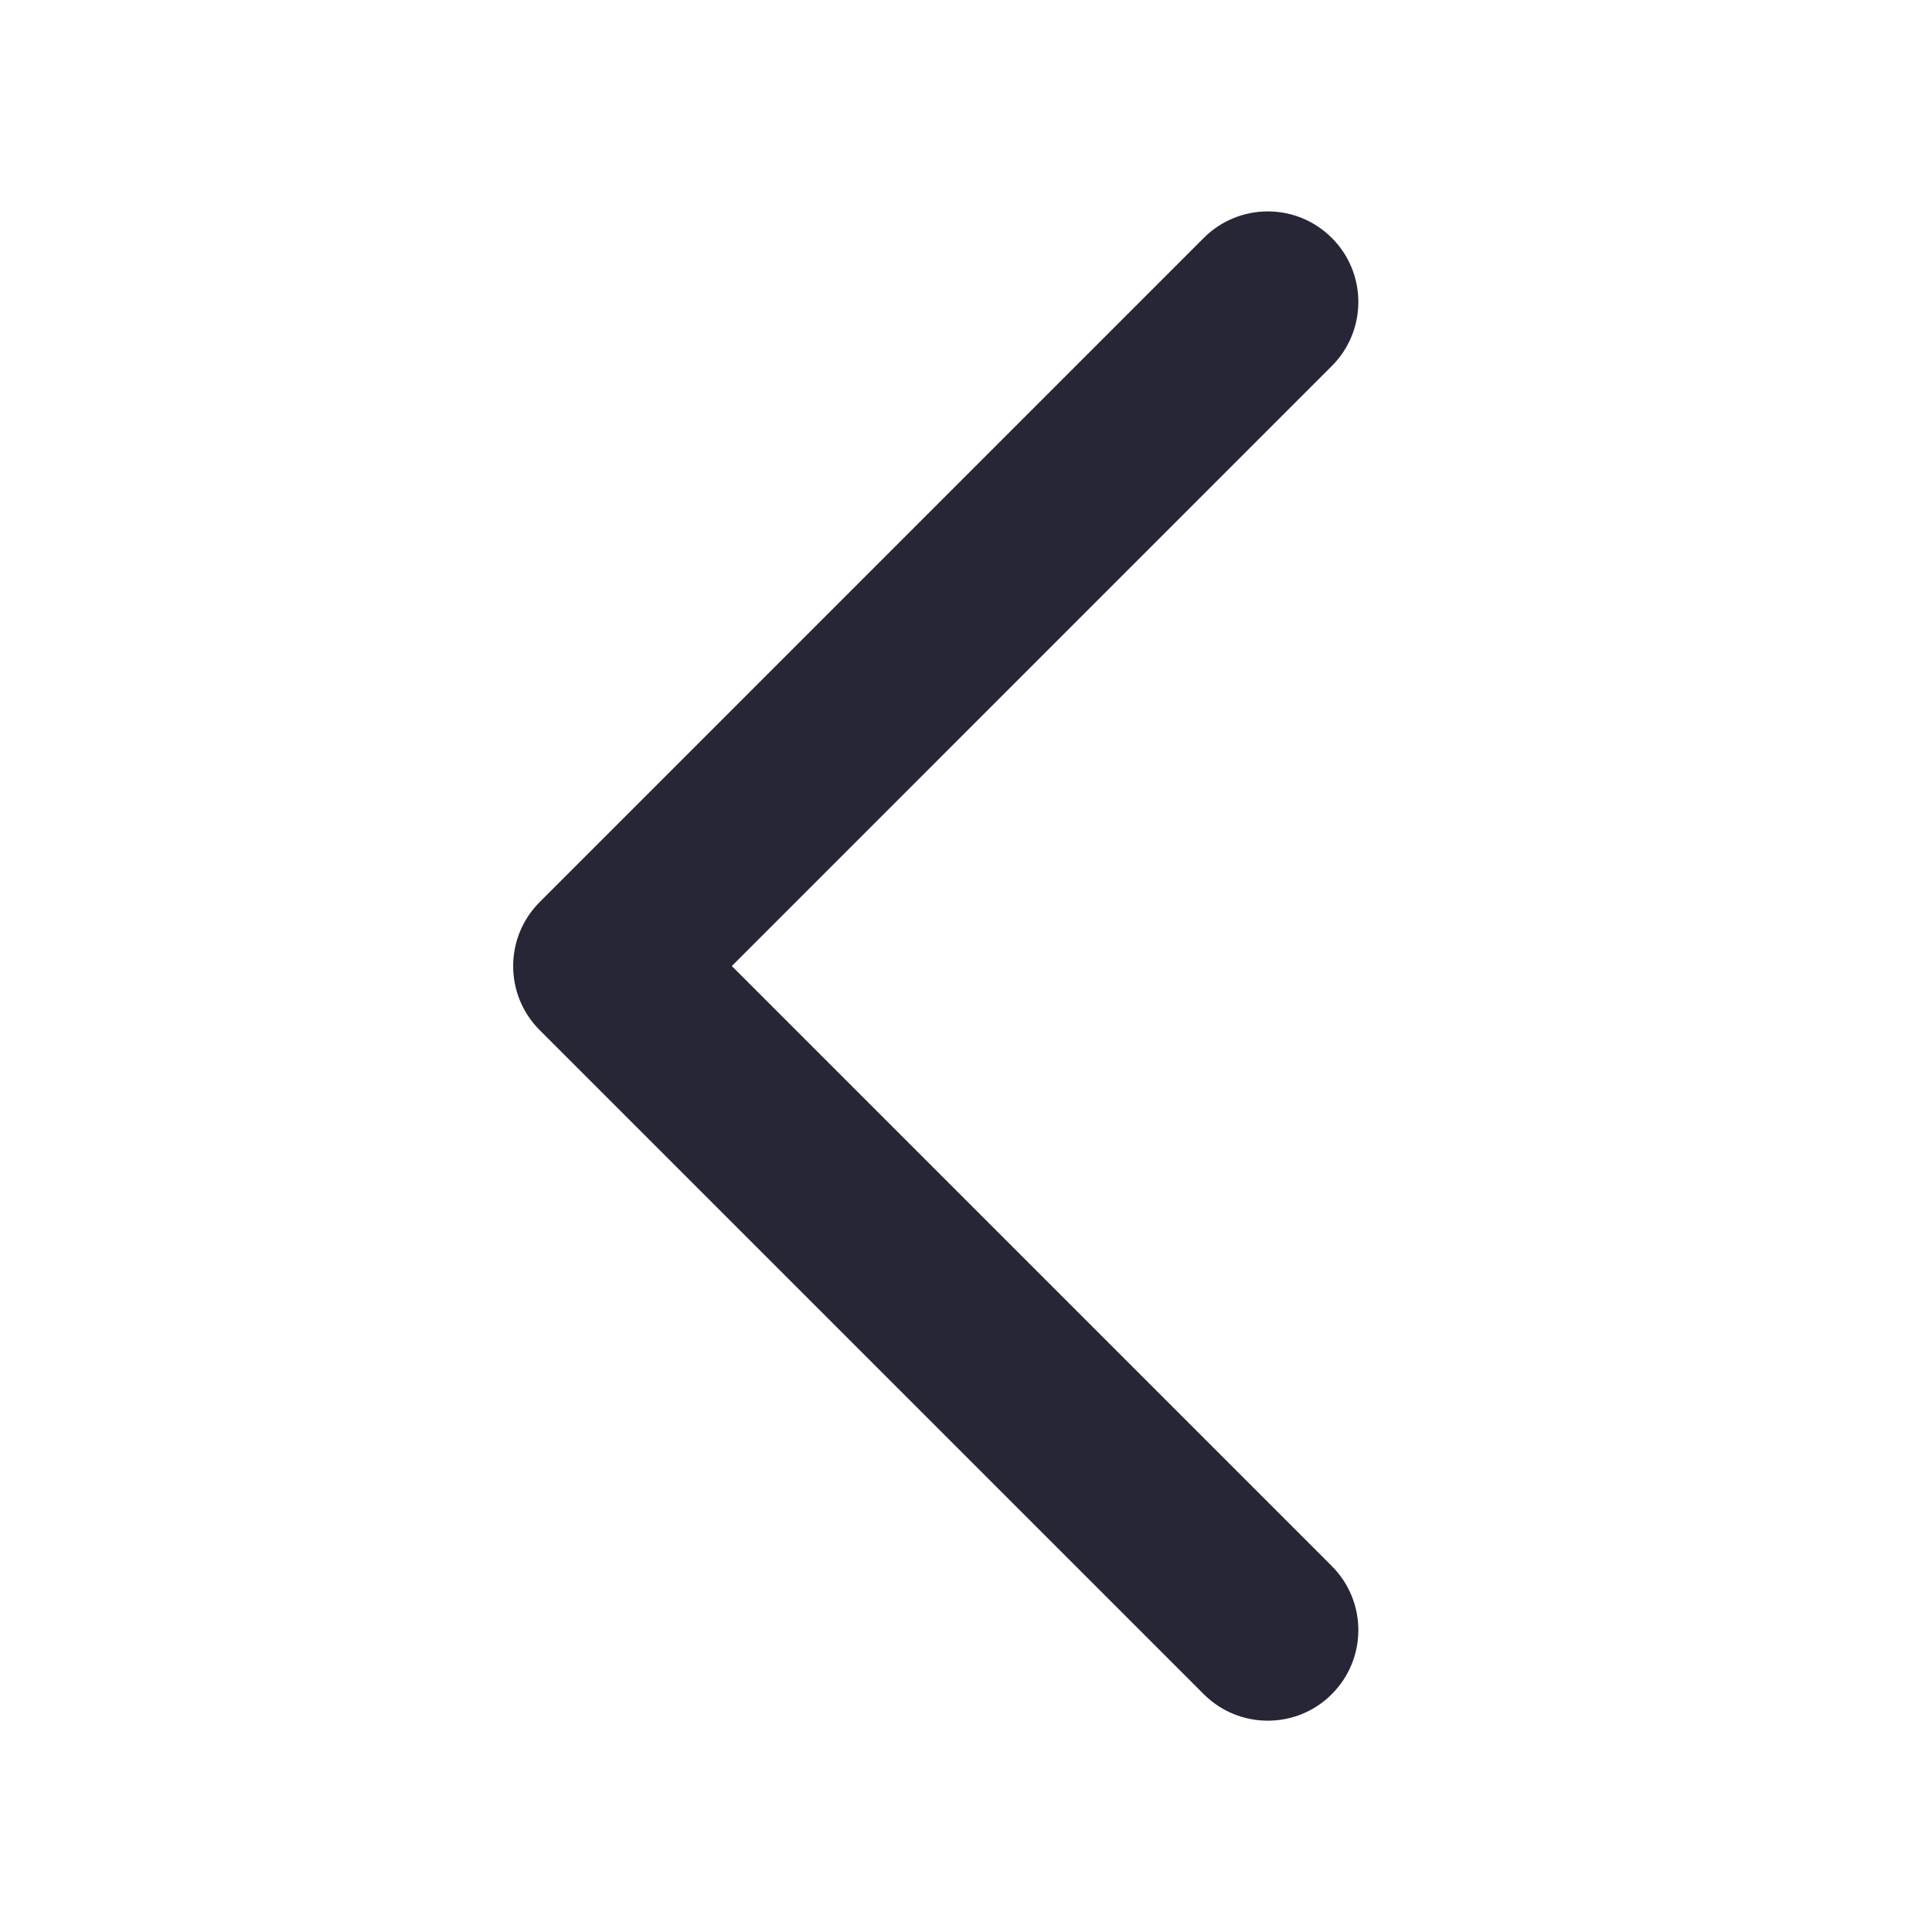
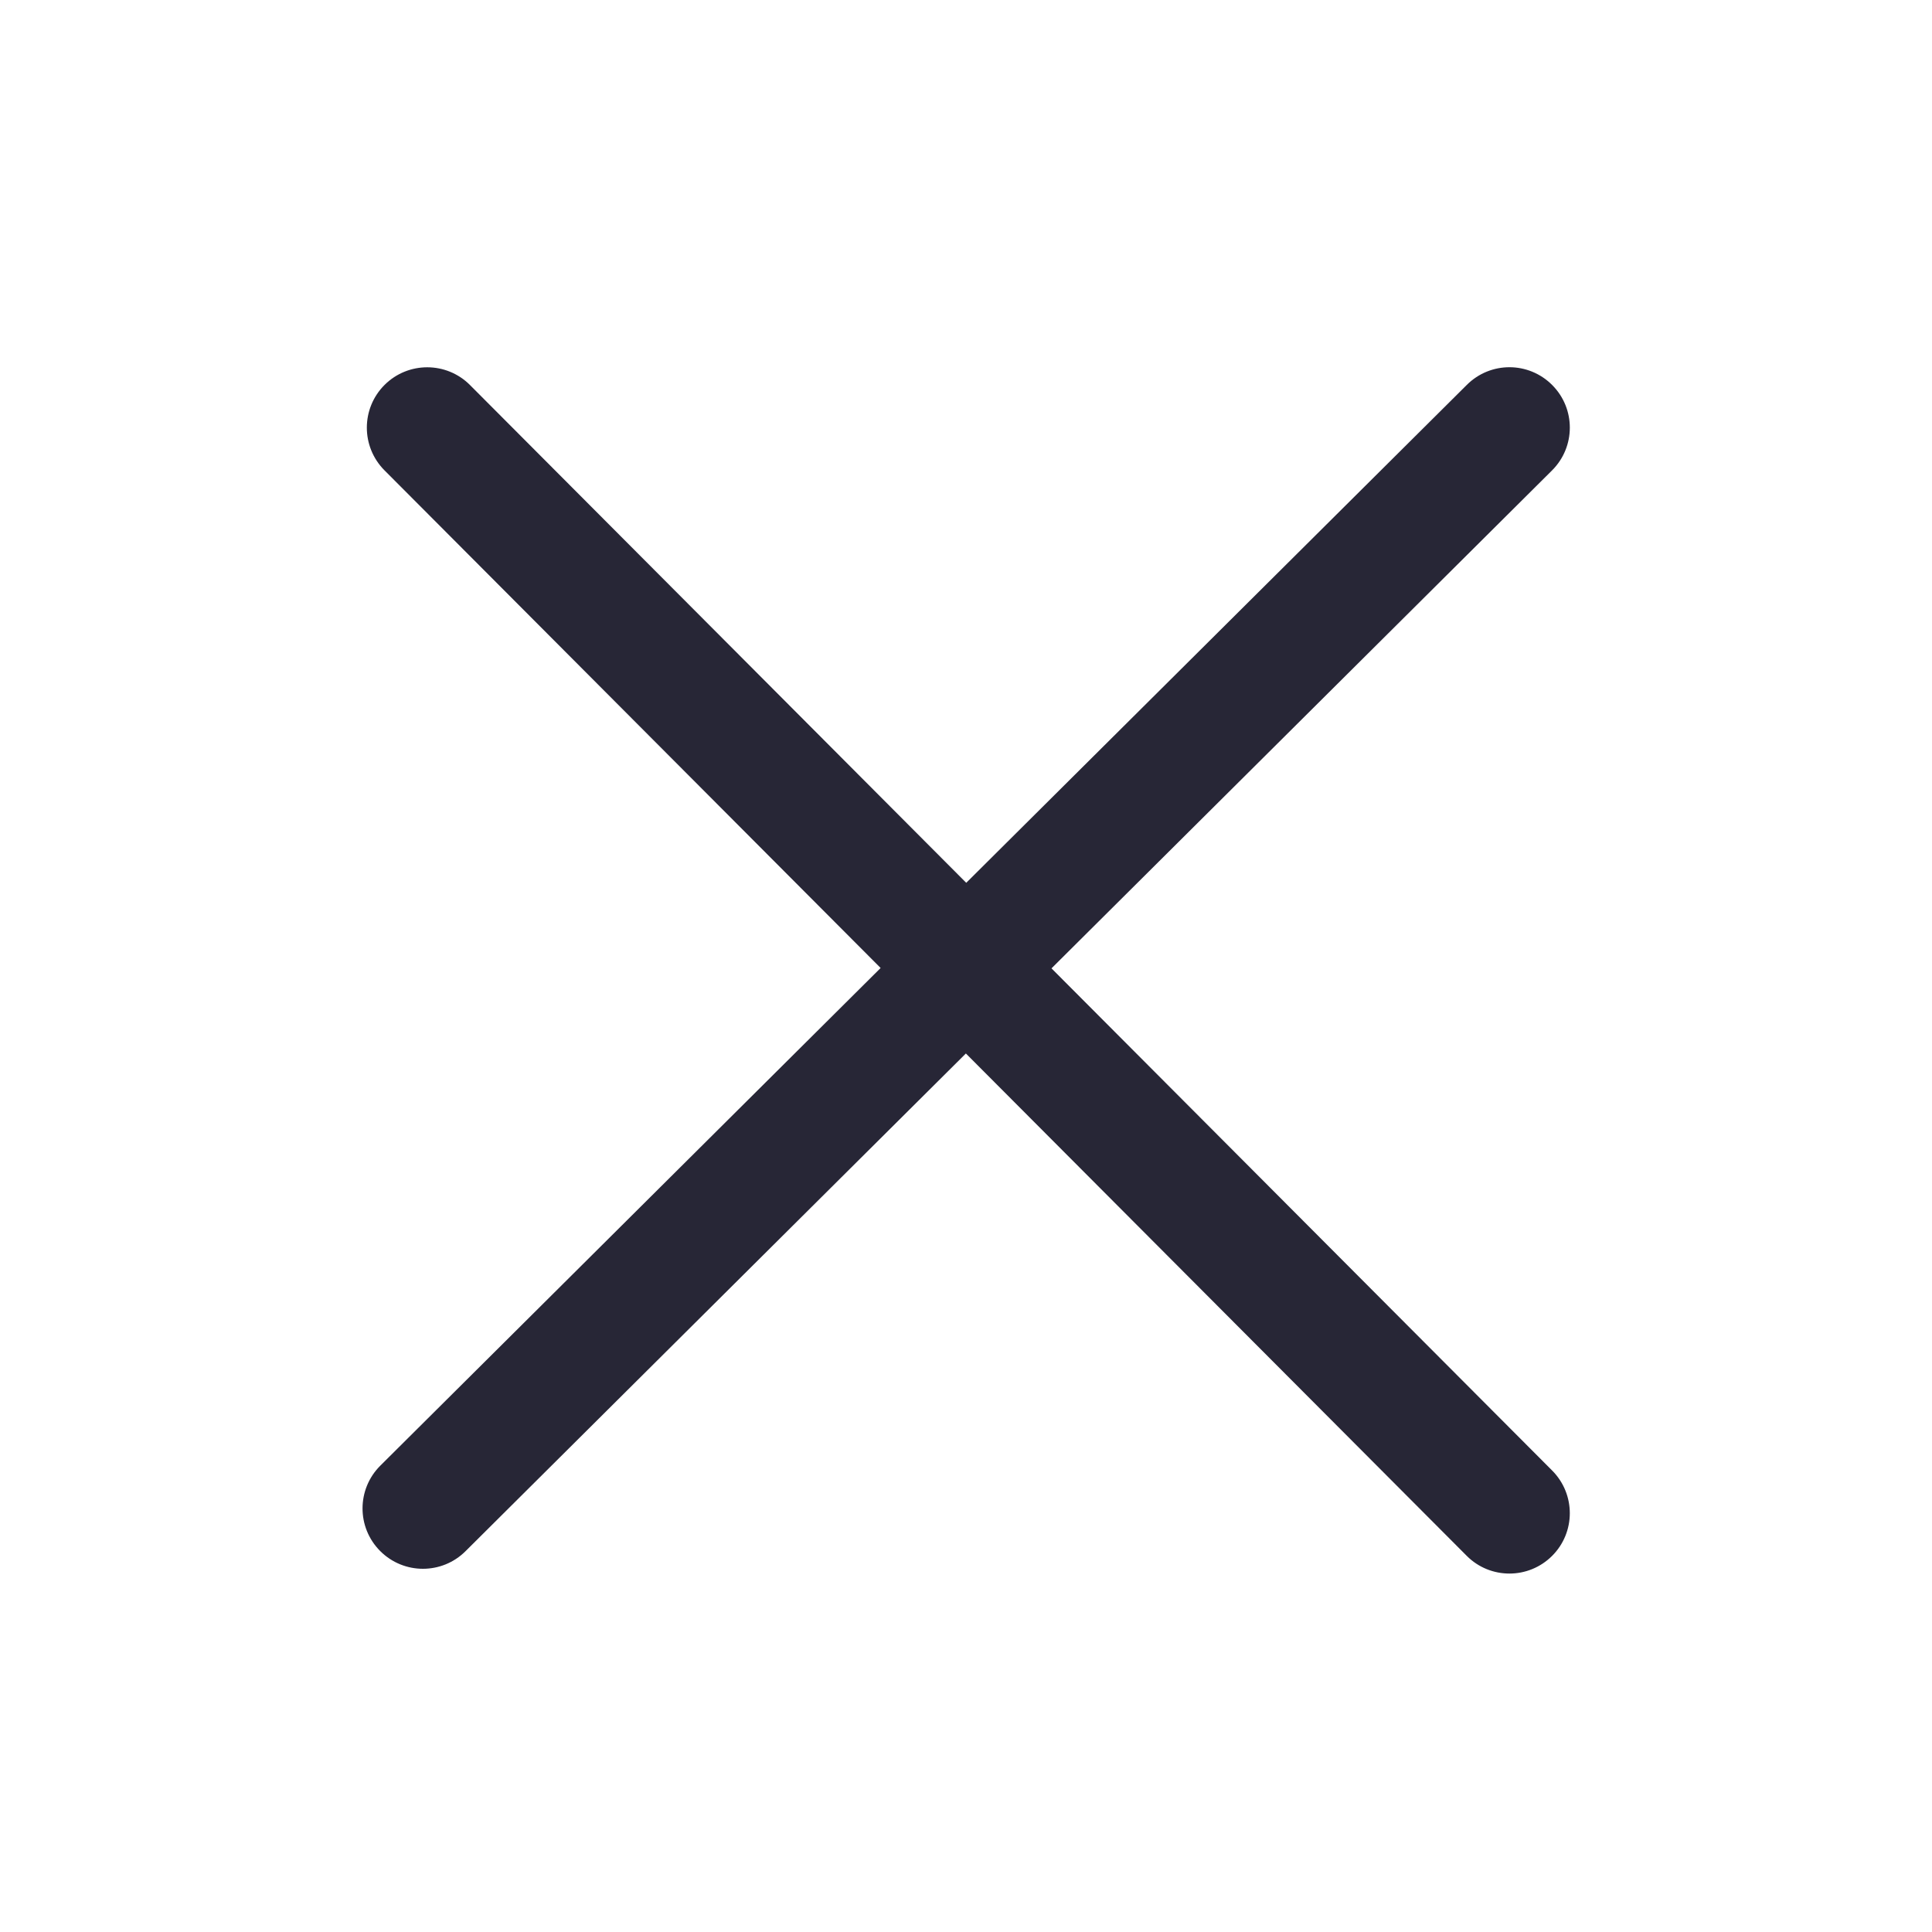
<svg xmlns="http://www.w3.org/2000/svg" version="1.1" width="200" height="200" viewBox="0 0 200 200">
  <defs>
    <style type="text/css">
@font-face {
  font-family: "ifont";
  src: url("//at.alicdn.com/t/font_1442373896_4754455.eot?#iefix") format("embedded-opentype"), url("//at.alicdn.com/t/font_1442373896_4754455.woff") format("woff"), url("//at.alicdn.com/t/font_1442373896_4754455.ttf") format("truetype"), url("//at.alicdn.com/t/font_1442373896_4754455.svg#ifont") format("svg");
}

</style>
  </defs>
  <g class="transform-group">
    <g transform="scale(0.1953125, 0.1953125)">
-       <path d="M671.968 912c-12.287 0-24.576-4.672-33.952-14.047L286.048 545.984c-18.752-18.719-18.752-49.12 0-67.872L638.017 126.111c18.752-18.752 49.12-18.752 67.872 0 18.752 18.719 18.752 49.12 0 67.872l-318.017 318.048L705.889 830.048c18.752 18.752 18.752 49.12 0 67.872C696.545 907.328 684.256 912 671.968 912z" fill="#272636" />
+       <path d="M557.312 513.249l265.28-263.904c12.544-12.48 12.607-32.704 0.127-45.248-12.513-12.576-32.704-12.607-45.248-0.127L512.127 467.904 249.088 204.064c-12.447-12.48-32.704-12.544-45.248-0.064-12.513 12.48-12.544 32.735-0.064 45.281l262.975 263.775-265.151 263.744c-12.544 12.48-12.607 32.704-0.127 45.248 6.239 6.272 14.463 9.44 22.688 9.44 8.161 0 16.32-3.103 22.56-9.311l265.217-263.808 265.44 266.24c6.239 6.272 14.432 9.408 22.657 9.408 8.192 0 16.352-3.136 22.591-9.344 12.513-12.48 12.544-32.704 0.064-45.248L557.312 513.249z" fill="#272636" />
    </g>
  </g>
</svg>
